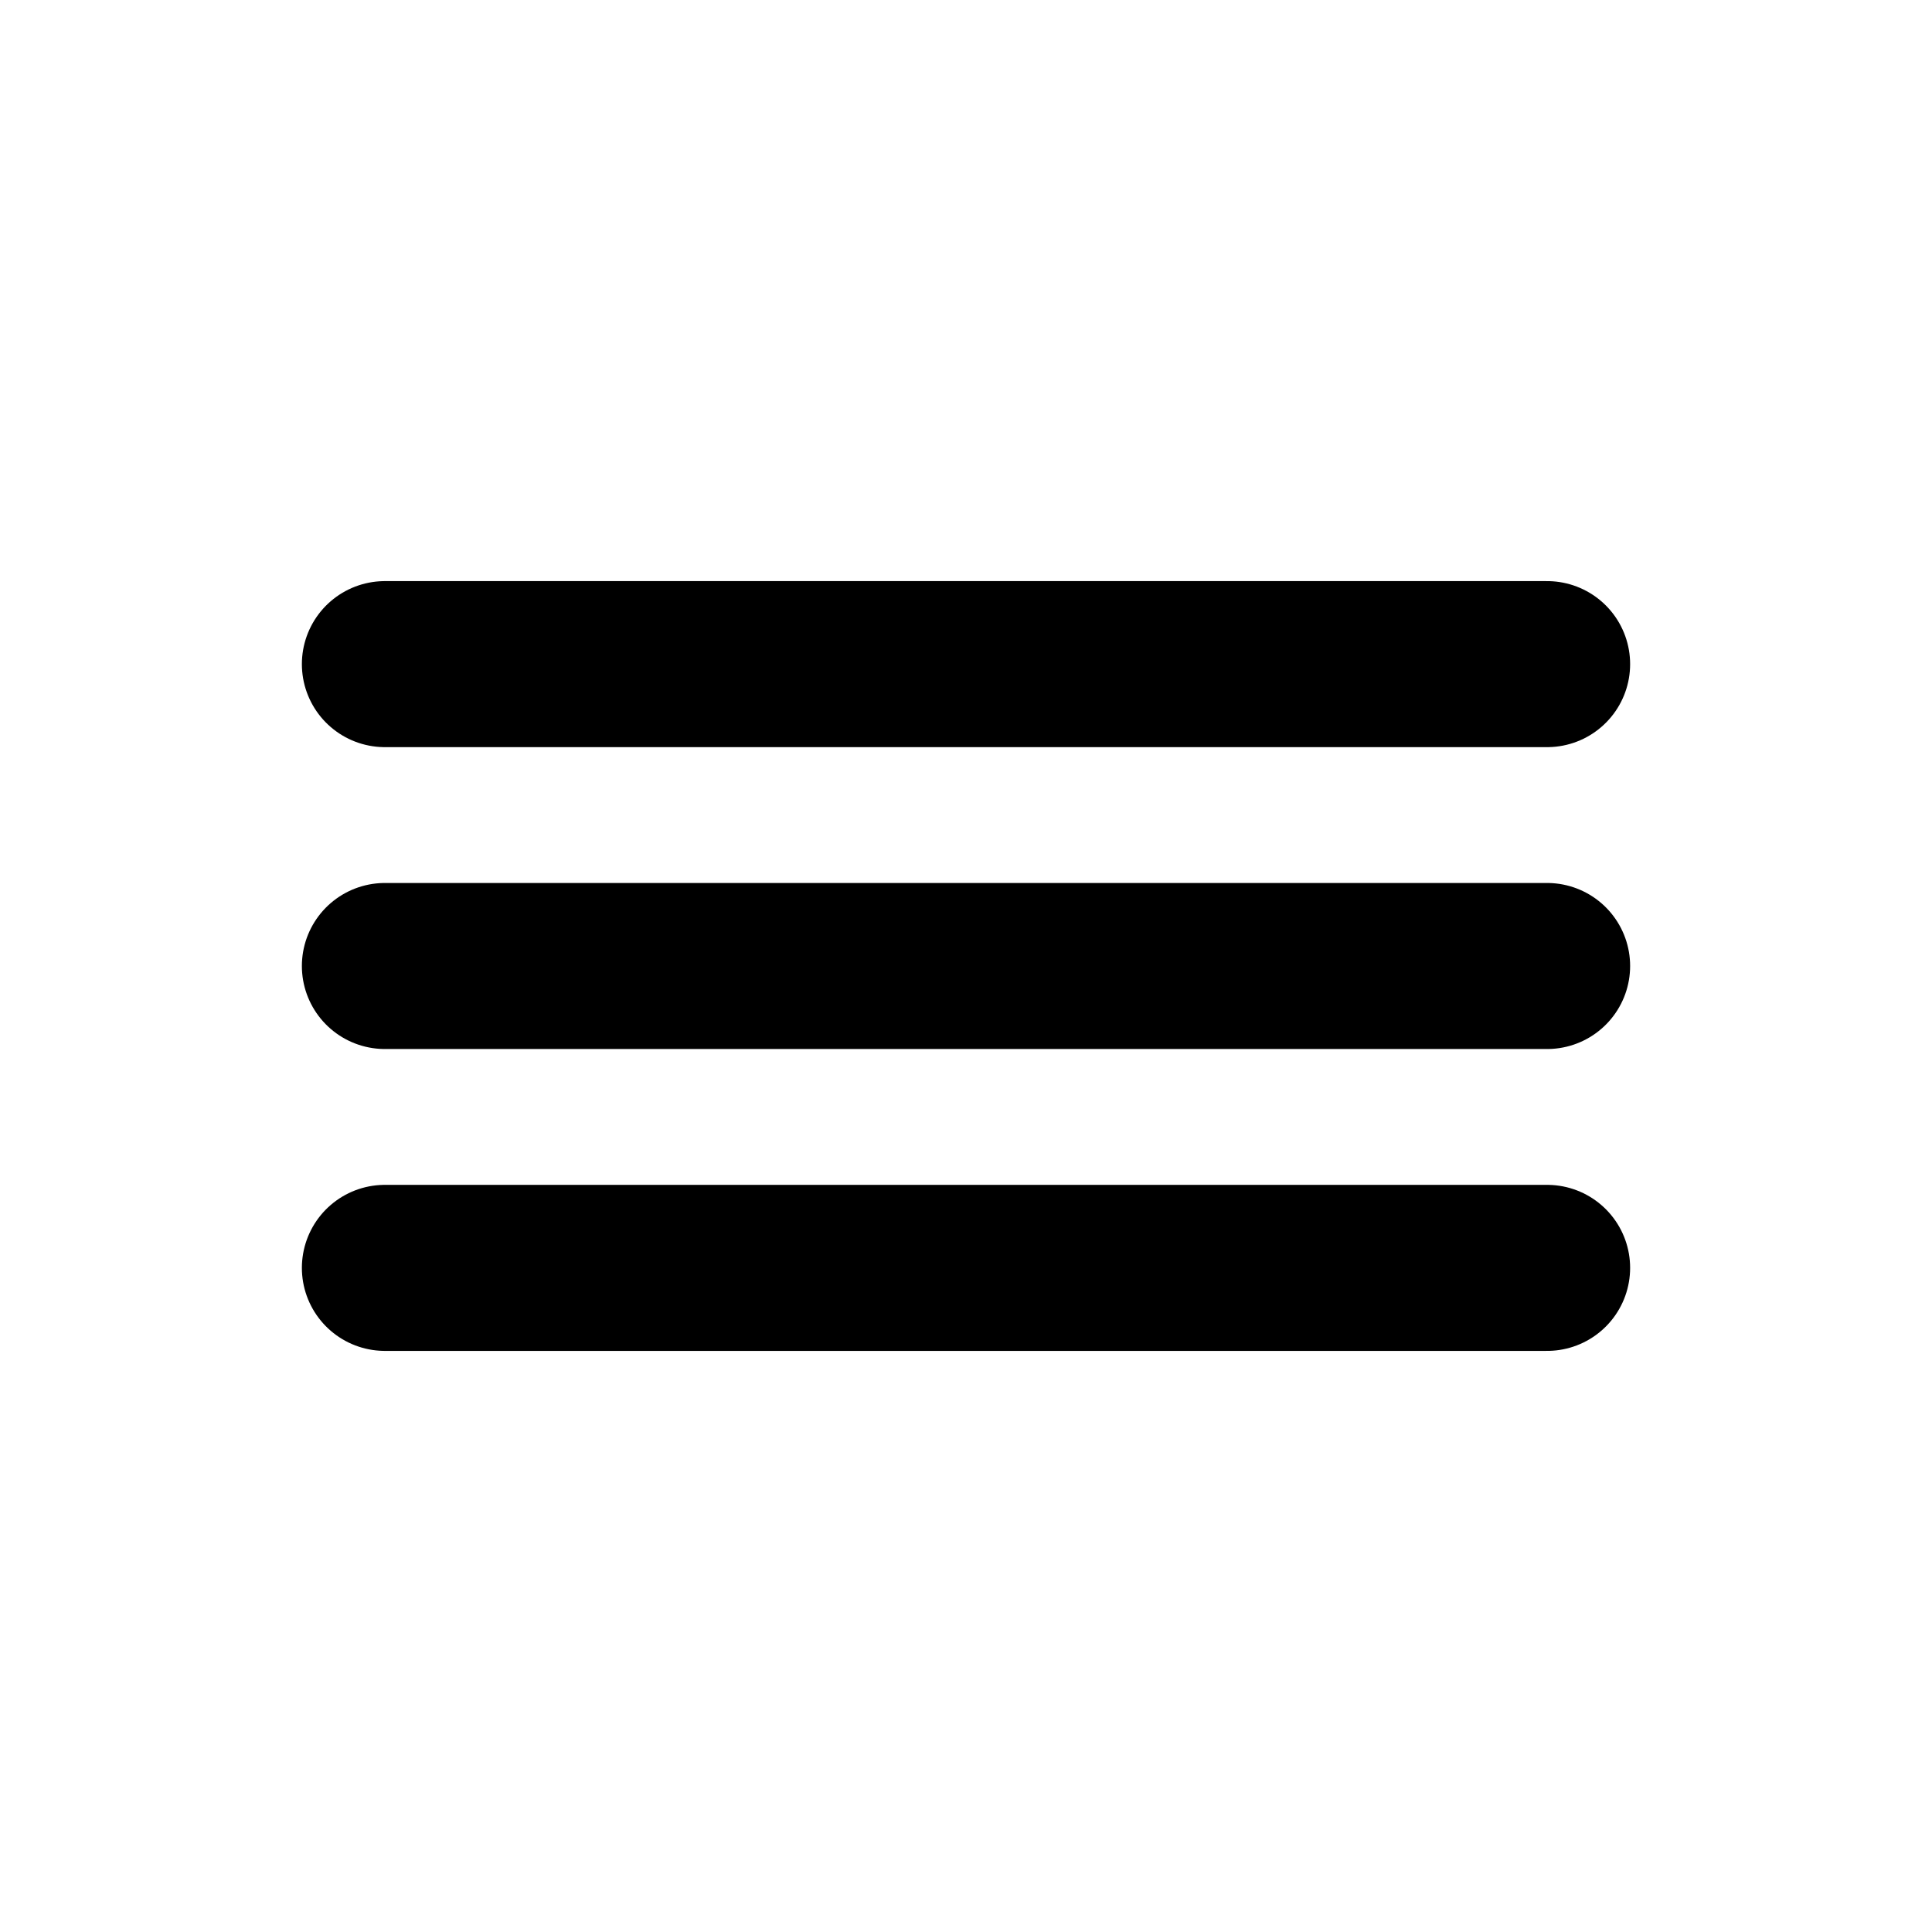
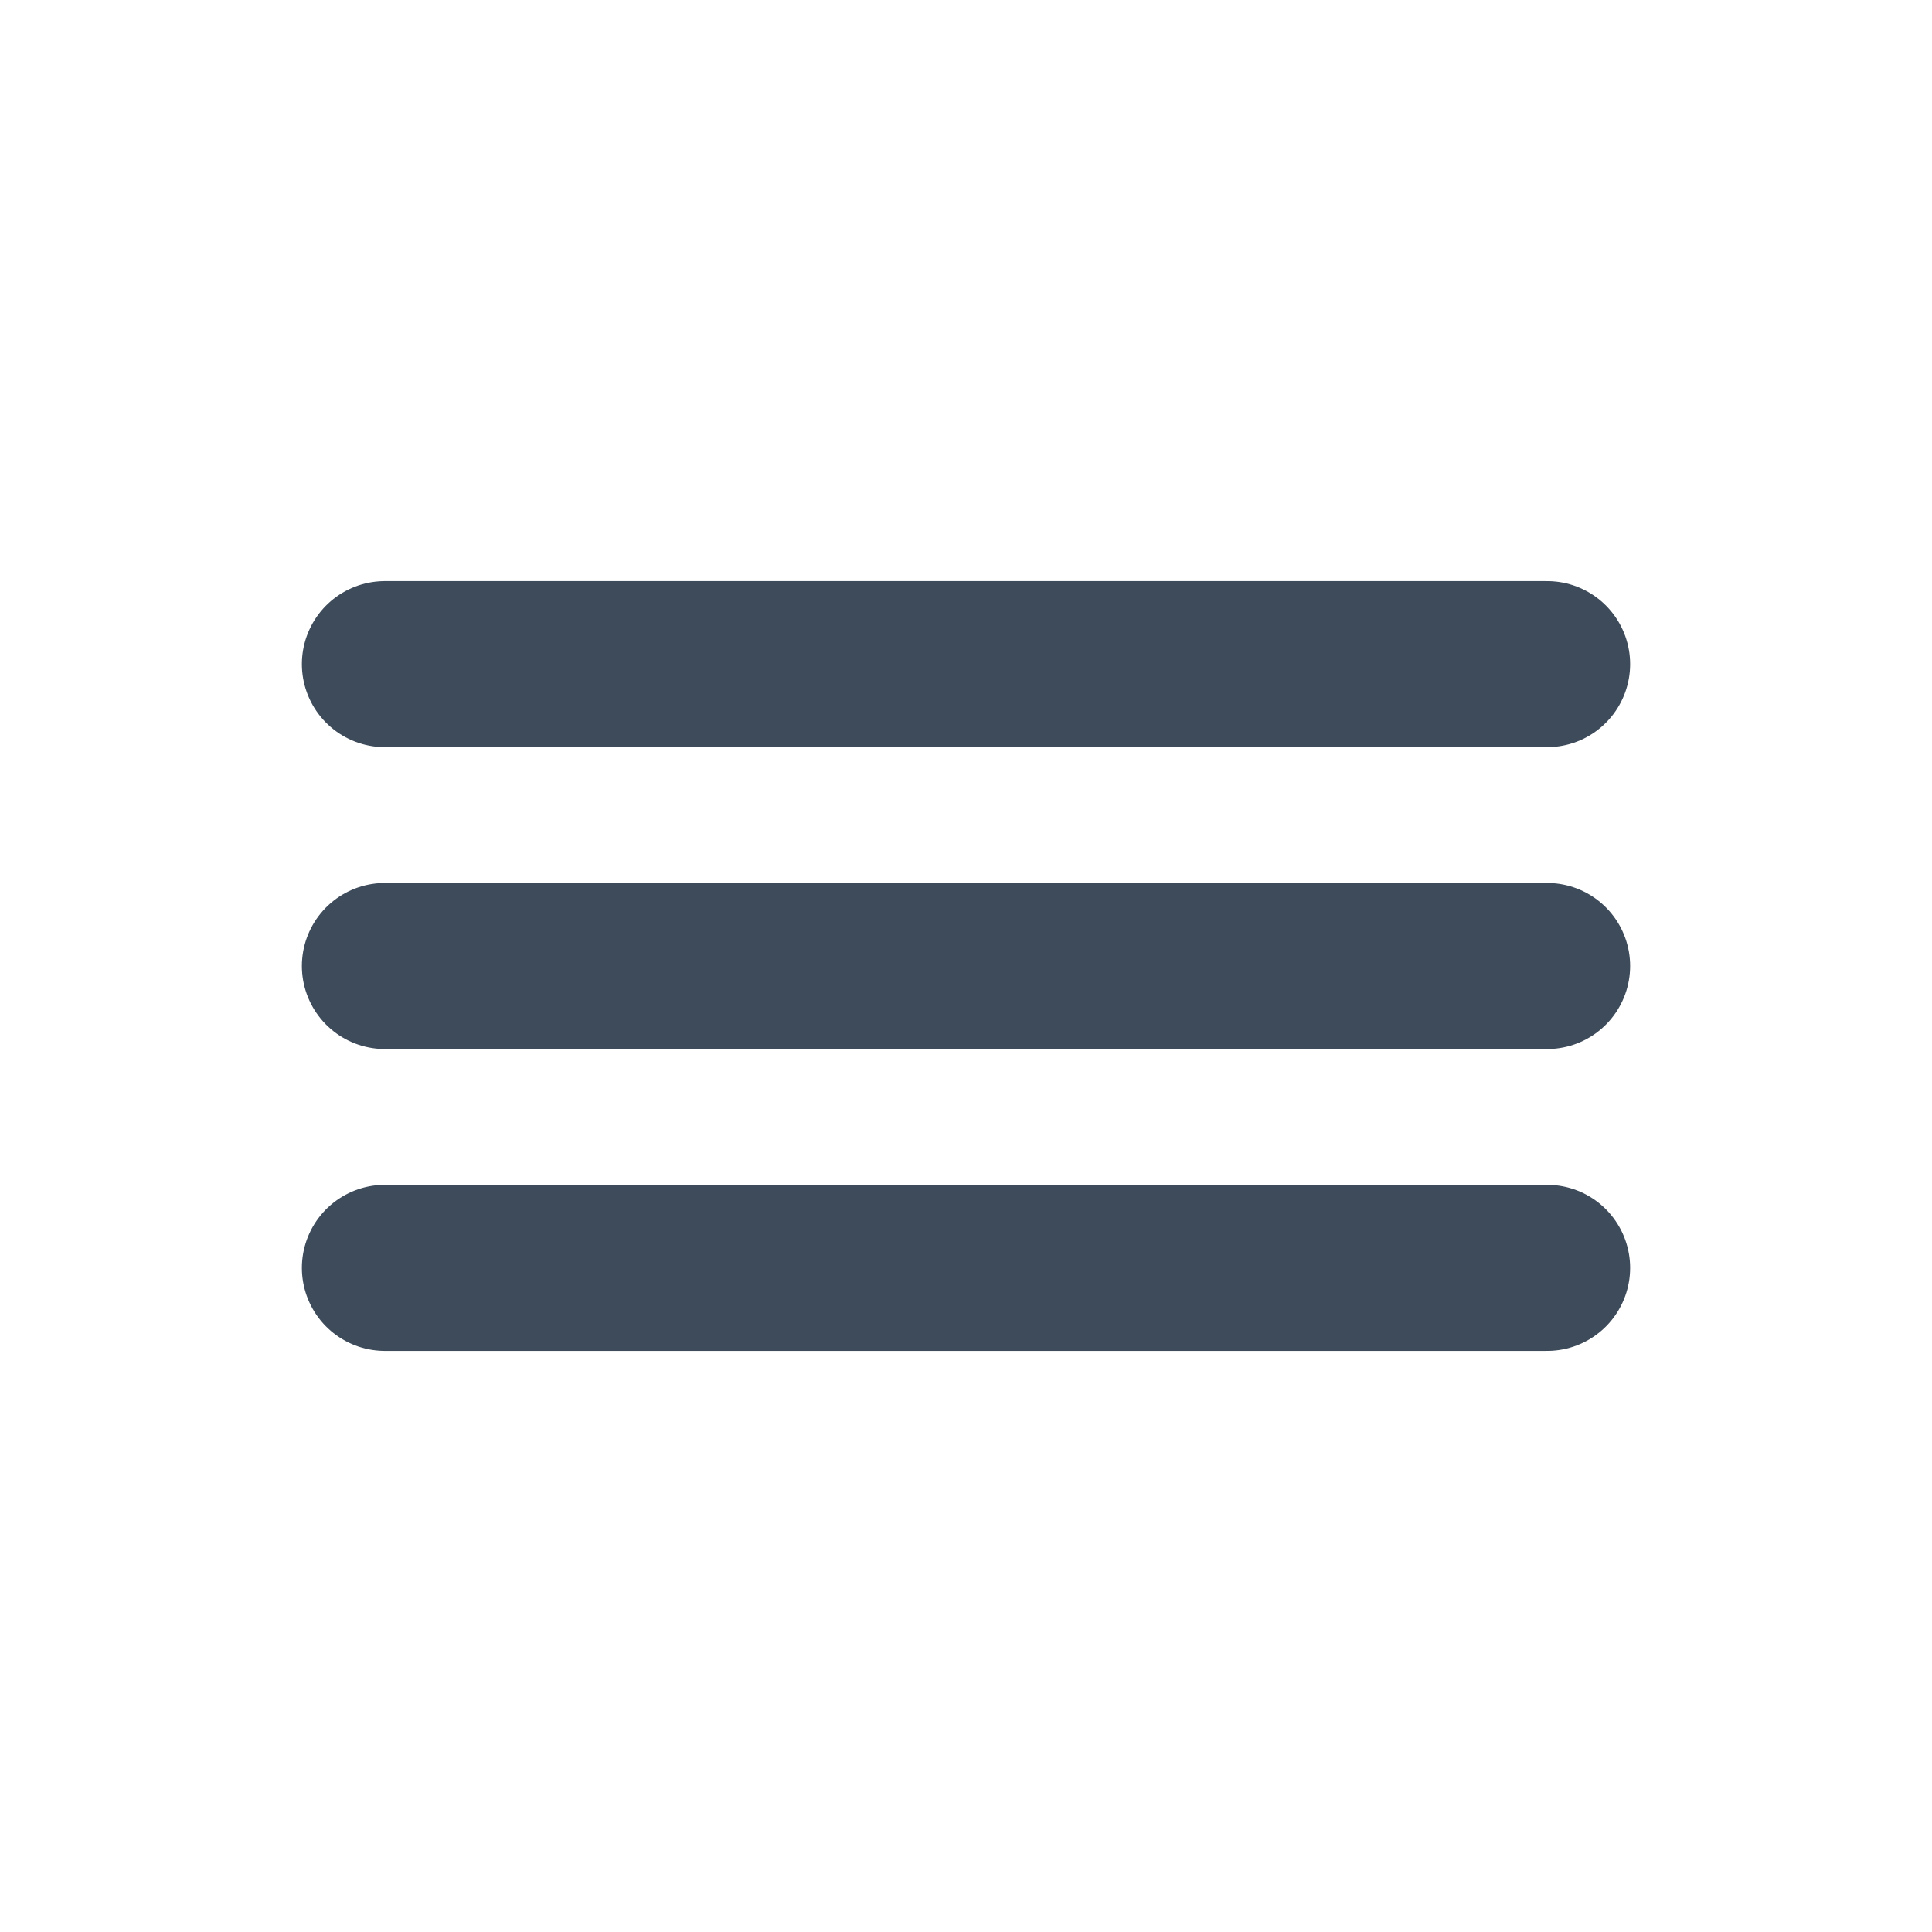
<svg xmlns="http://www.w3.org/2000/svg" width="512px" height="512px" viewBox="0 0 512 512">
-   <line x1="102" y1="256" x2="410" y2="256" style="fill:none;stroke:#000;stroke-linecap:round;stroke-linejoin:round;stroke-width:44px" />
-   <line x1="102" y1="176" x2="410" y2="176" style="fill:none;stroke:#000;stroke-linecap:round;stroke-linejoin:round;stroke-width:44px" />
-   <line x1="102" y1="336" x2="410" y2="336" style="fill:none;stroke:#000;stroke-linecap:round;stroke-linejoin:round;stroke-width:44px" />
+   <line x1="102" y1="256" x2="410" y2="256" style="fill:#3e4b5b;stroke:#3e4b5b;stroke-linecap:round;stroke-linejoin:round;stroke-width:44px" />
+   <line x1="102" y1="176" x2="410" y2="176" style="fill:none;stroke:#3e4b5b;stroke-linecap:round;stroke-linejoin:round;stroke-width:44px" />
+   <line x1="102" y1="336" x2="410" y2="336" style="fill:none;stroke:#3e4b5b;stroke-linecap:round;stroke-linejoin:round;stroke-width:44px" />
</svg>
